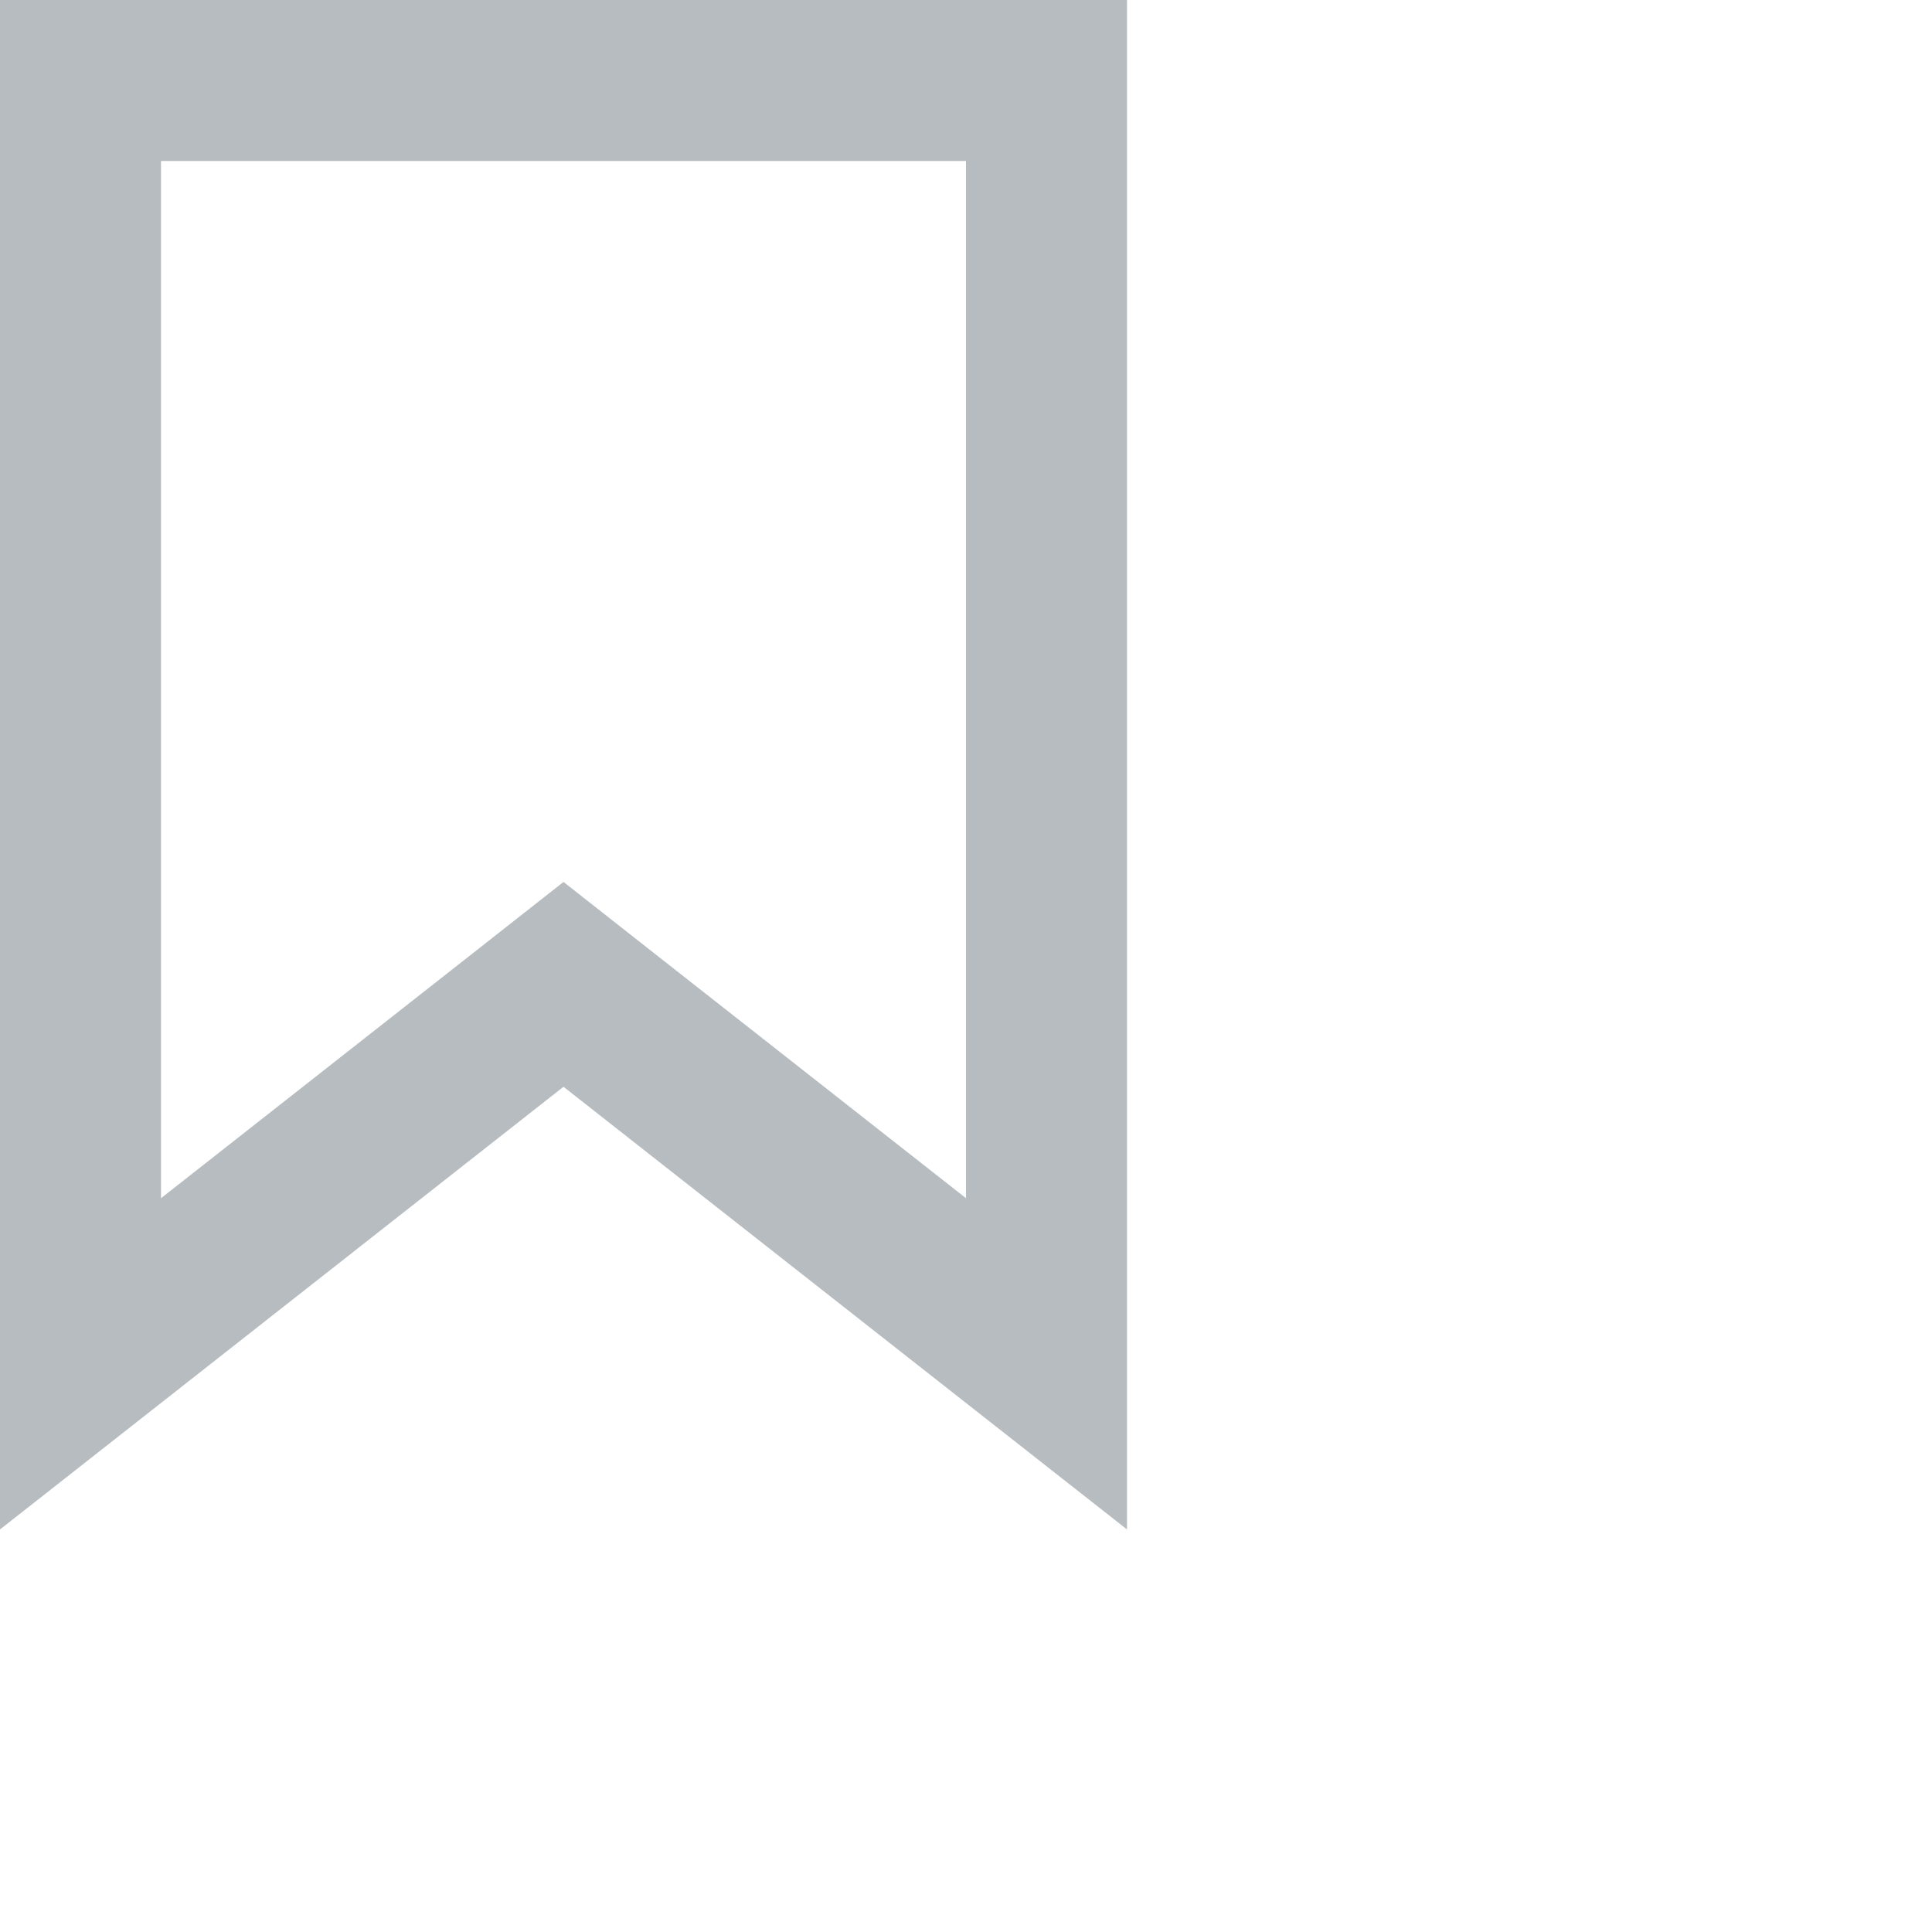
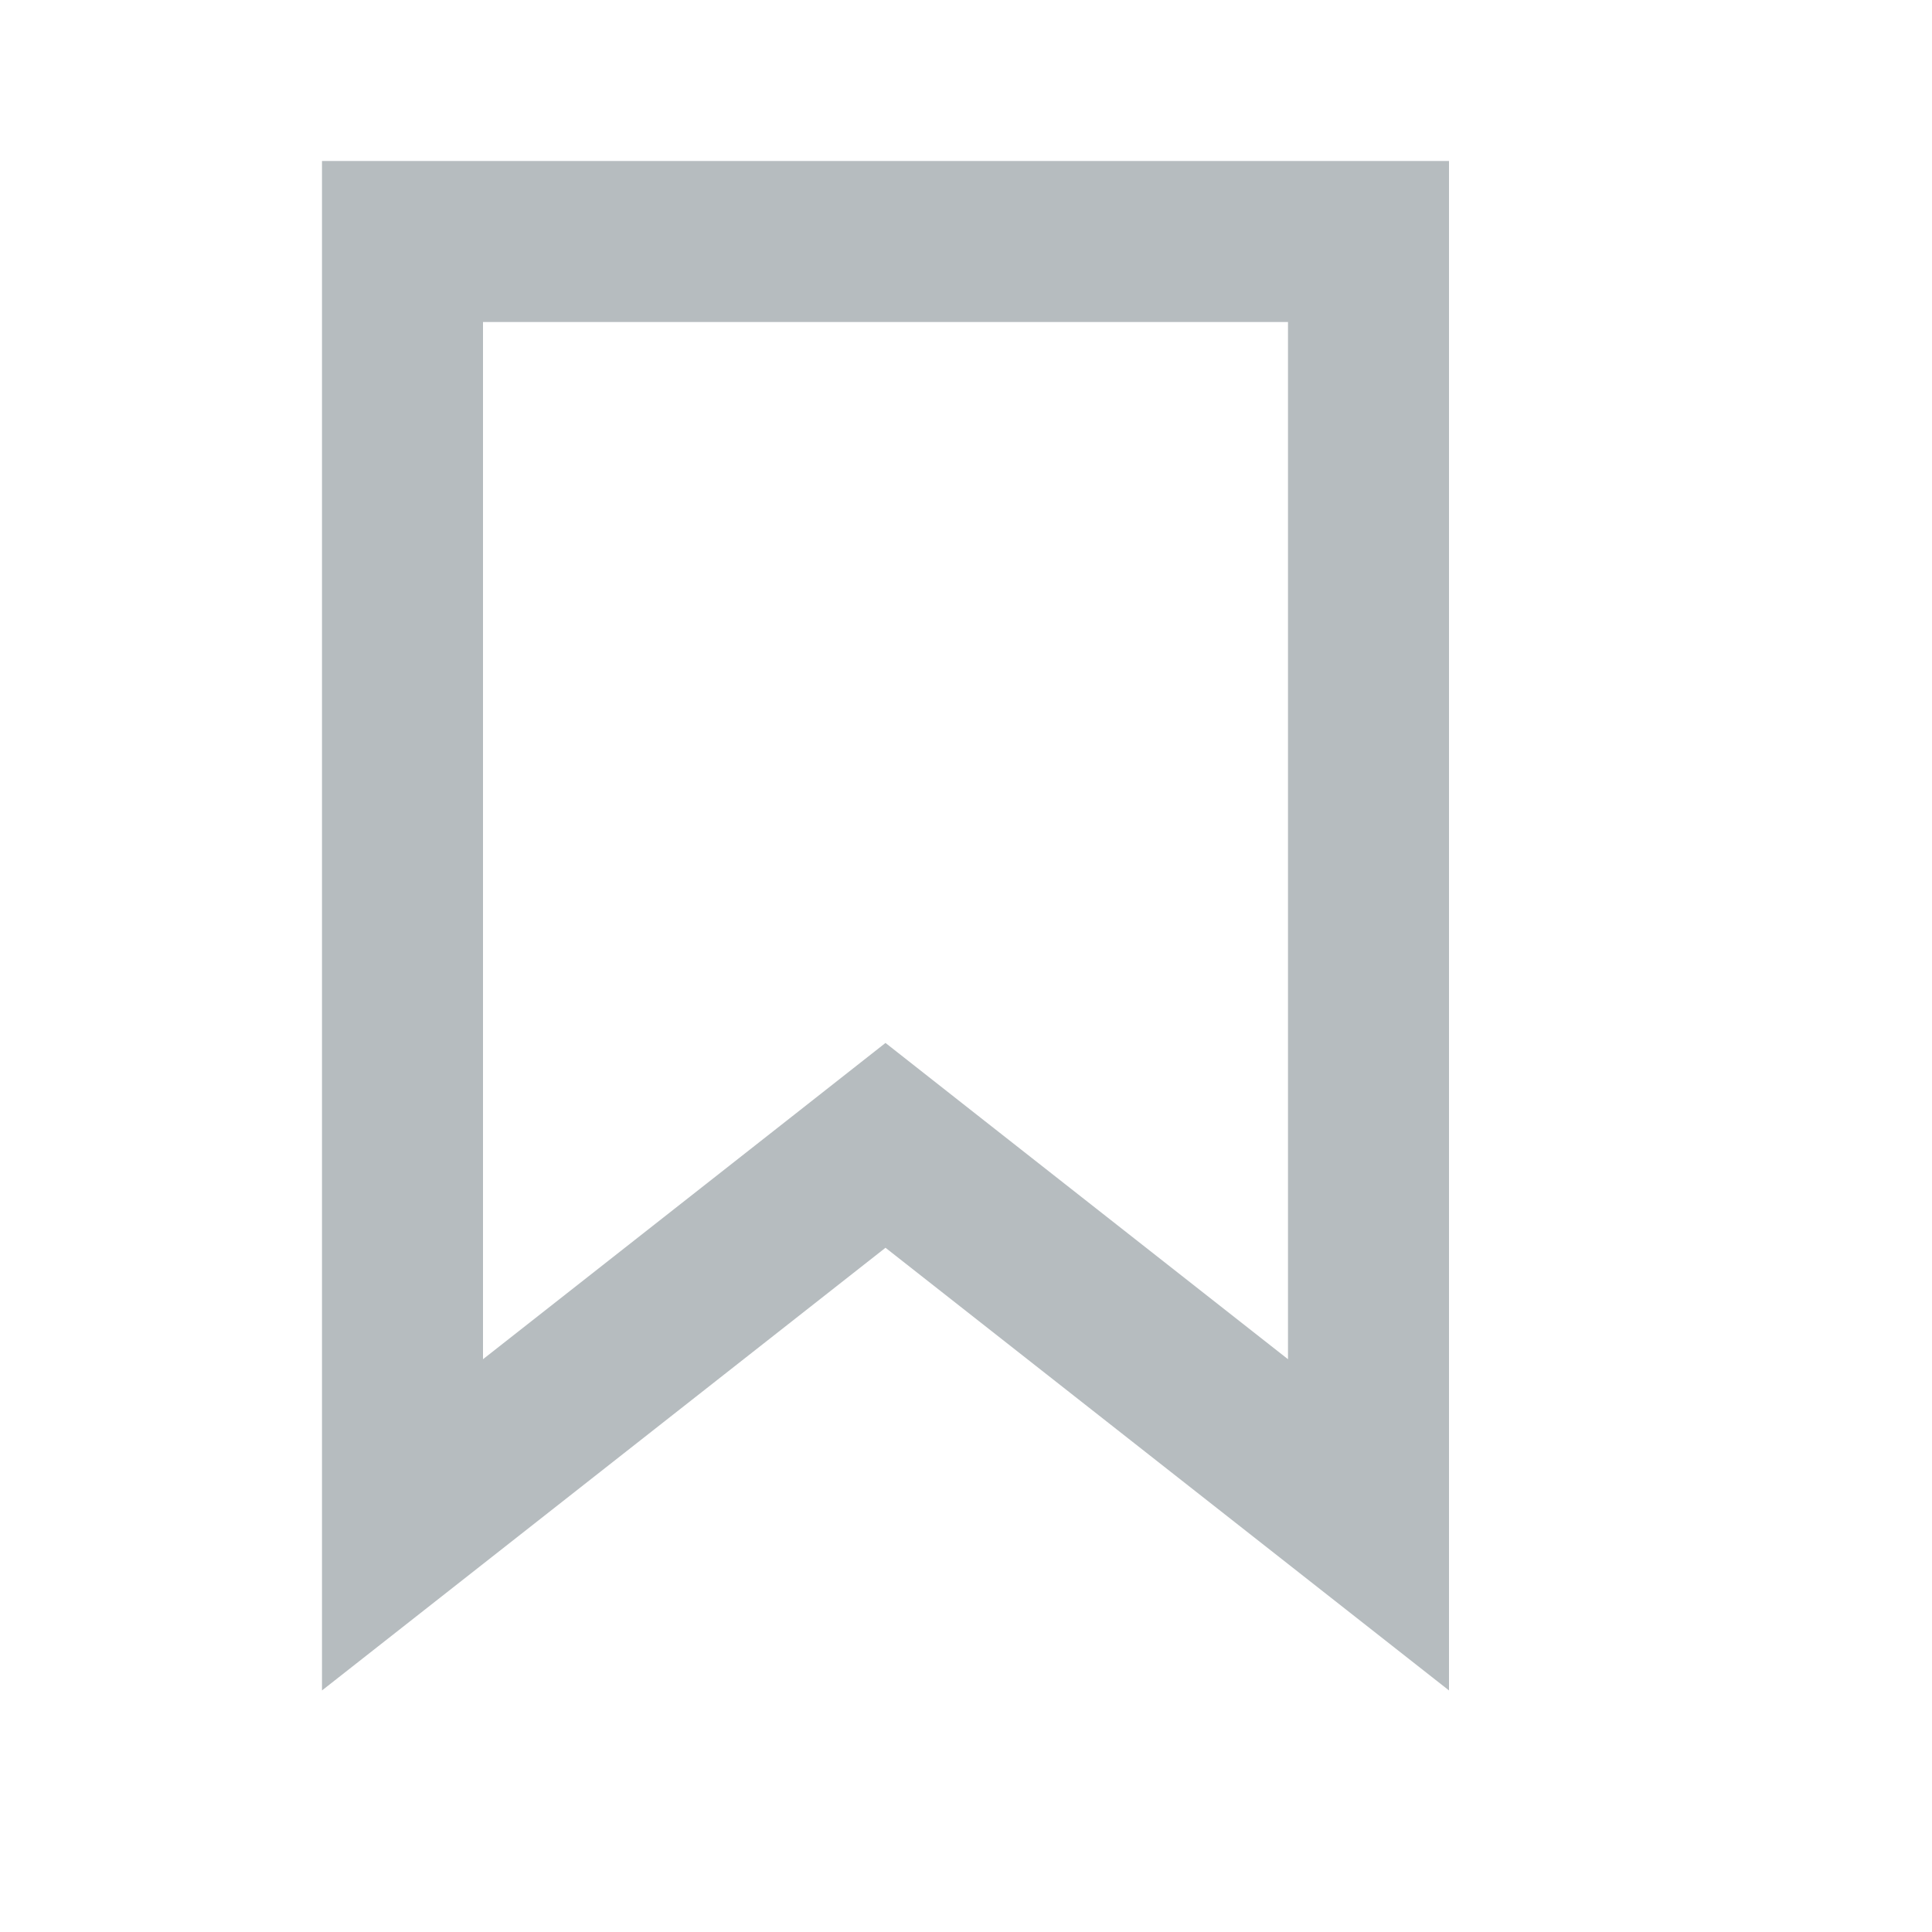
- <svg xmlns="http://www.w3.org/2000/svg" width="24" height="24" viewBox="0 0 24 24" fill="none">
-   <path d="M6.382 12.714L1 16.942V1L13 1V16.942L7.618 12.714L7 12.228L6.382 12.714Z" stroke="#B6BCBF" stroke-width="2" />
+ <svg xmlns="http://www.w3.org/2000/svg" width="24" height="24" viewBox="1 1 24 24" fill="none">
+   <path d="M11.382 15.714L6 19.942V4L18 4V19.942L12.618 15.714L12 15.228L11.382 15.714Z" stroke="#B6BCBF" stroke-width="2" />
</svg>
